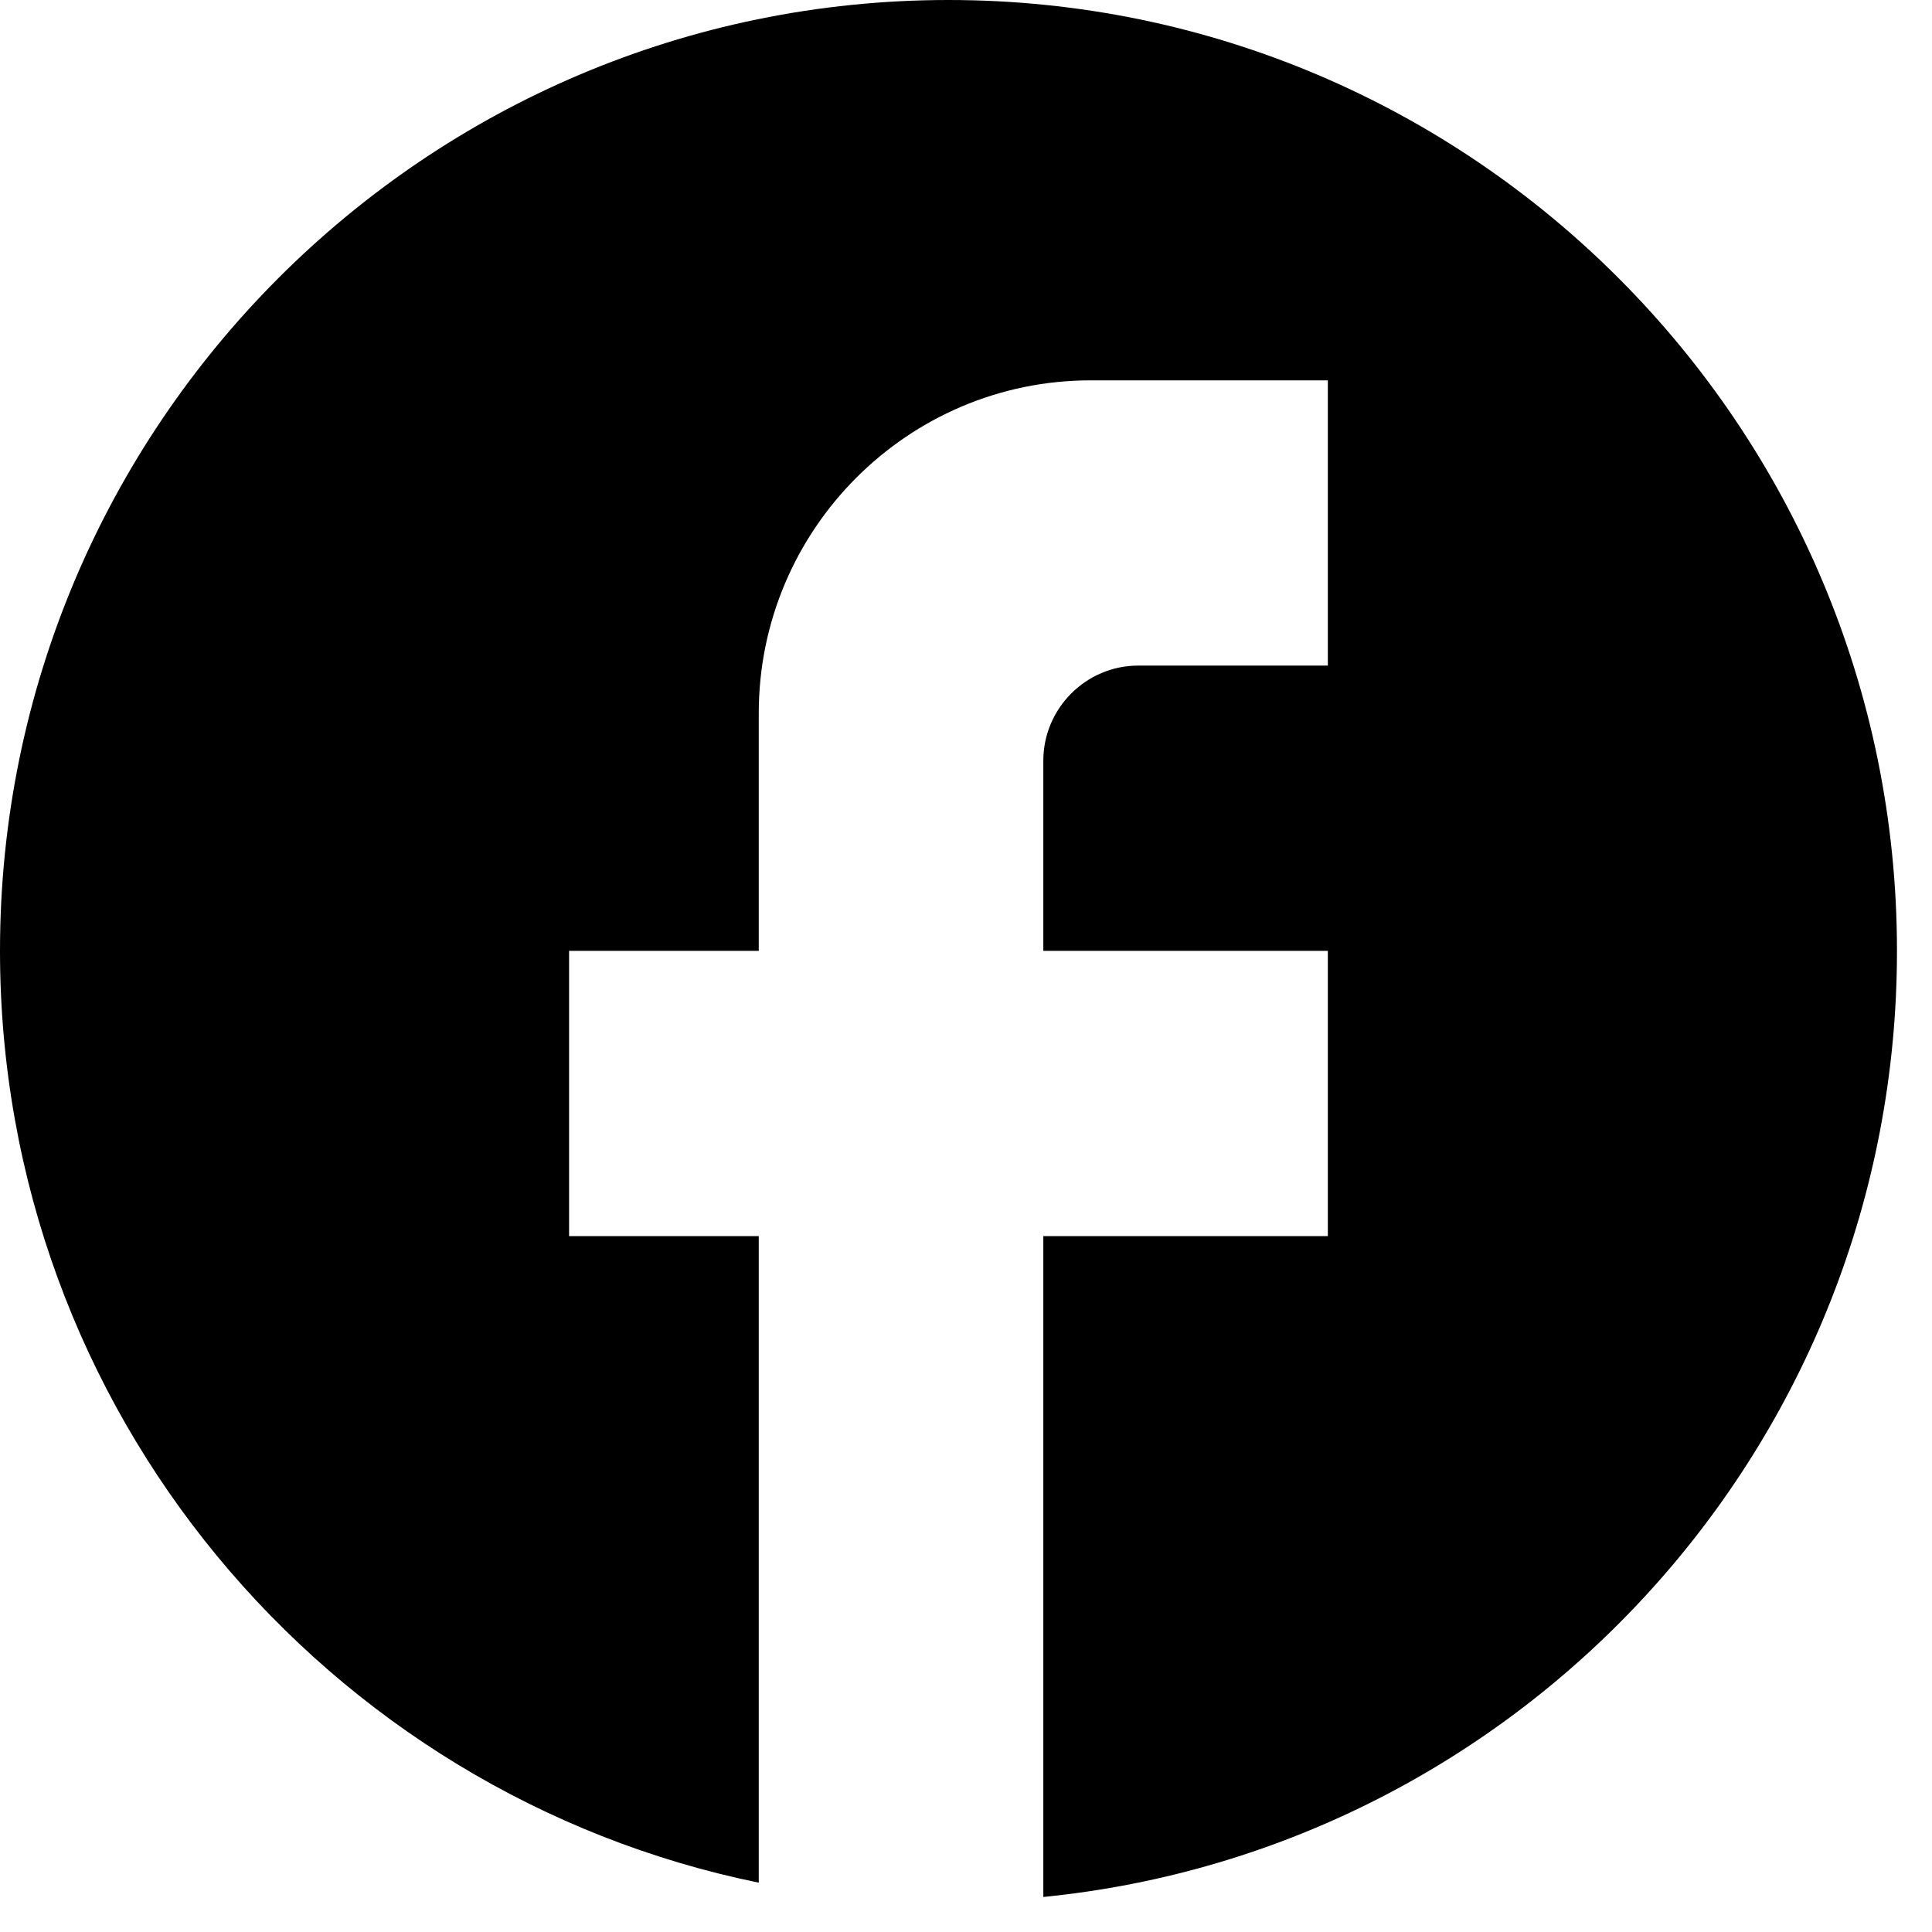
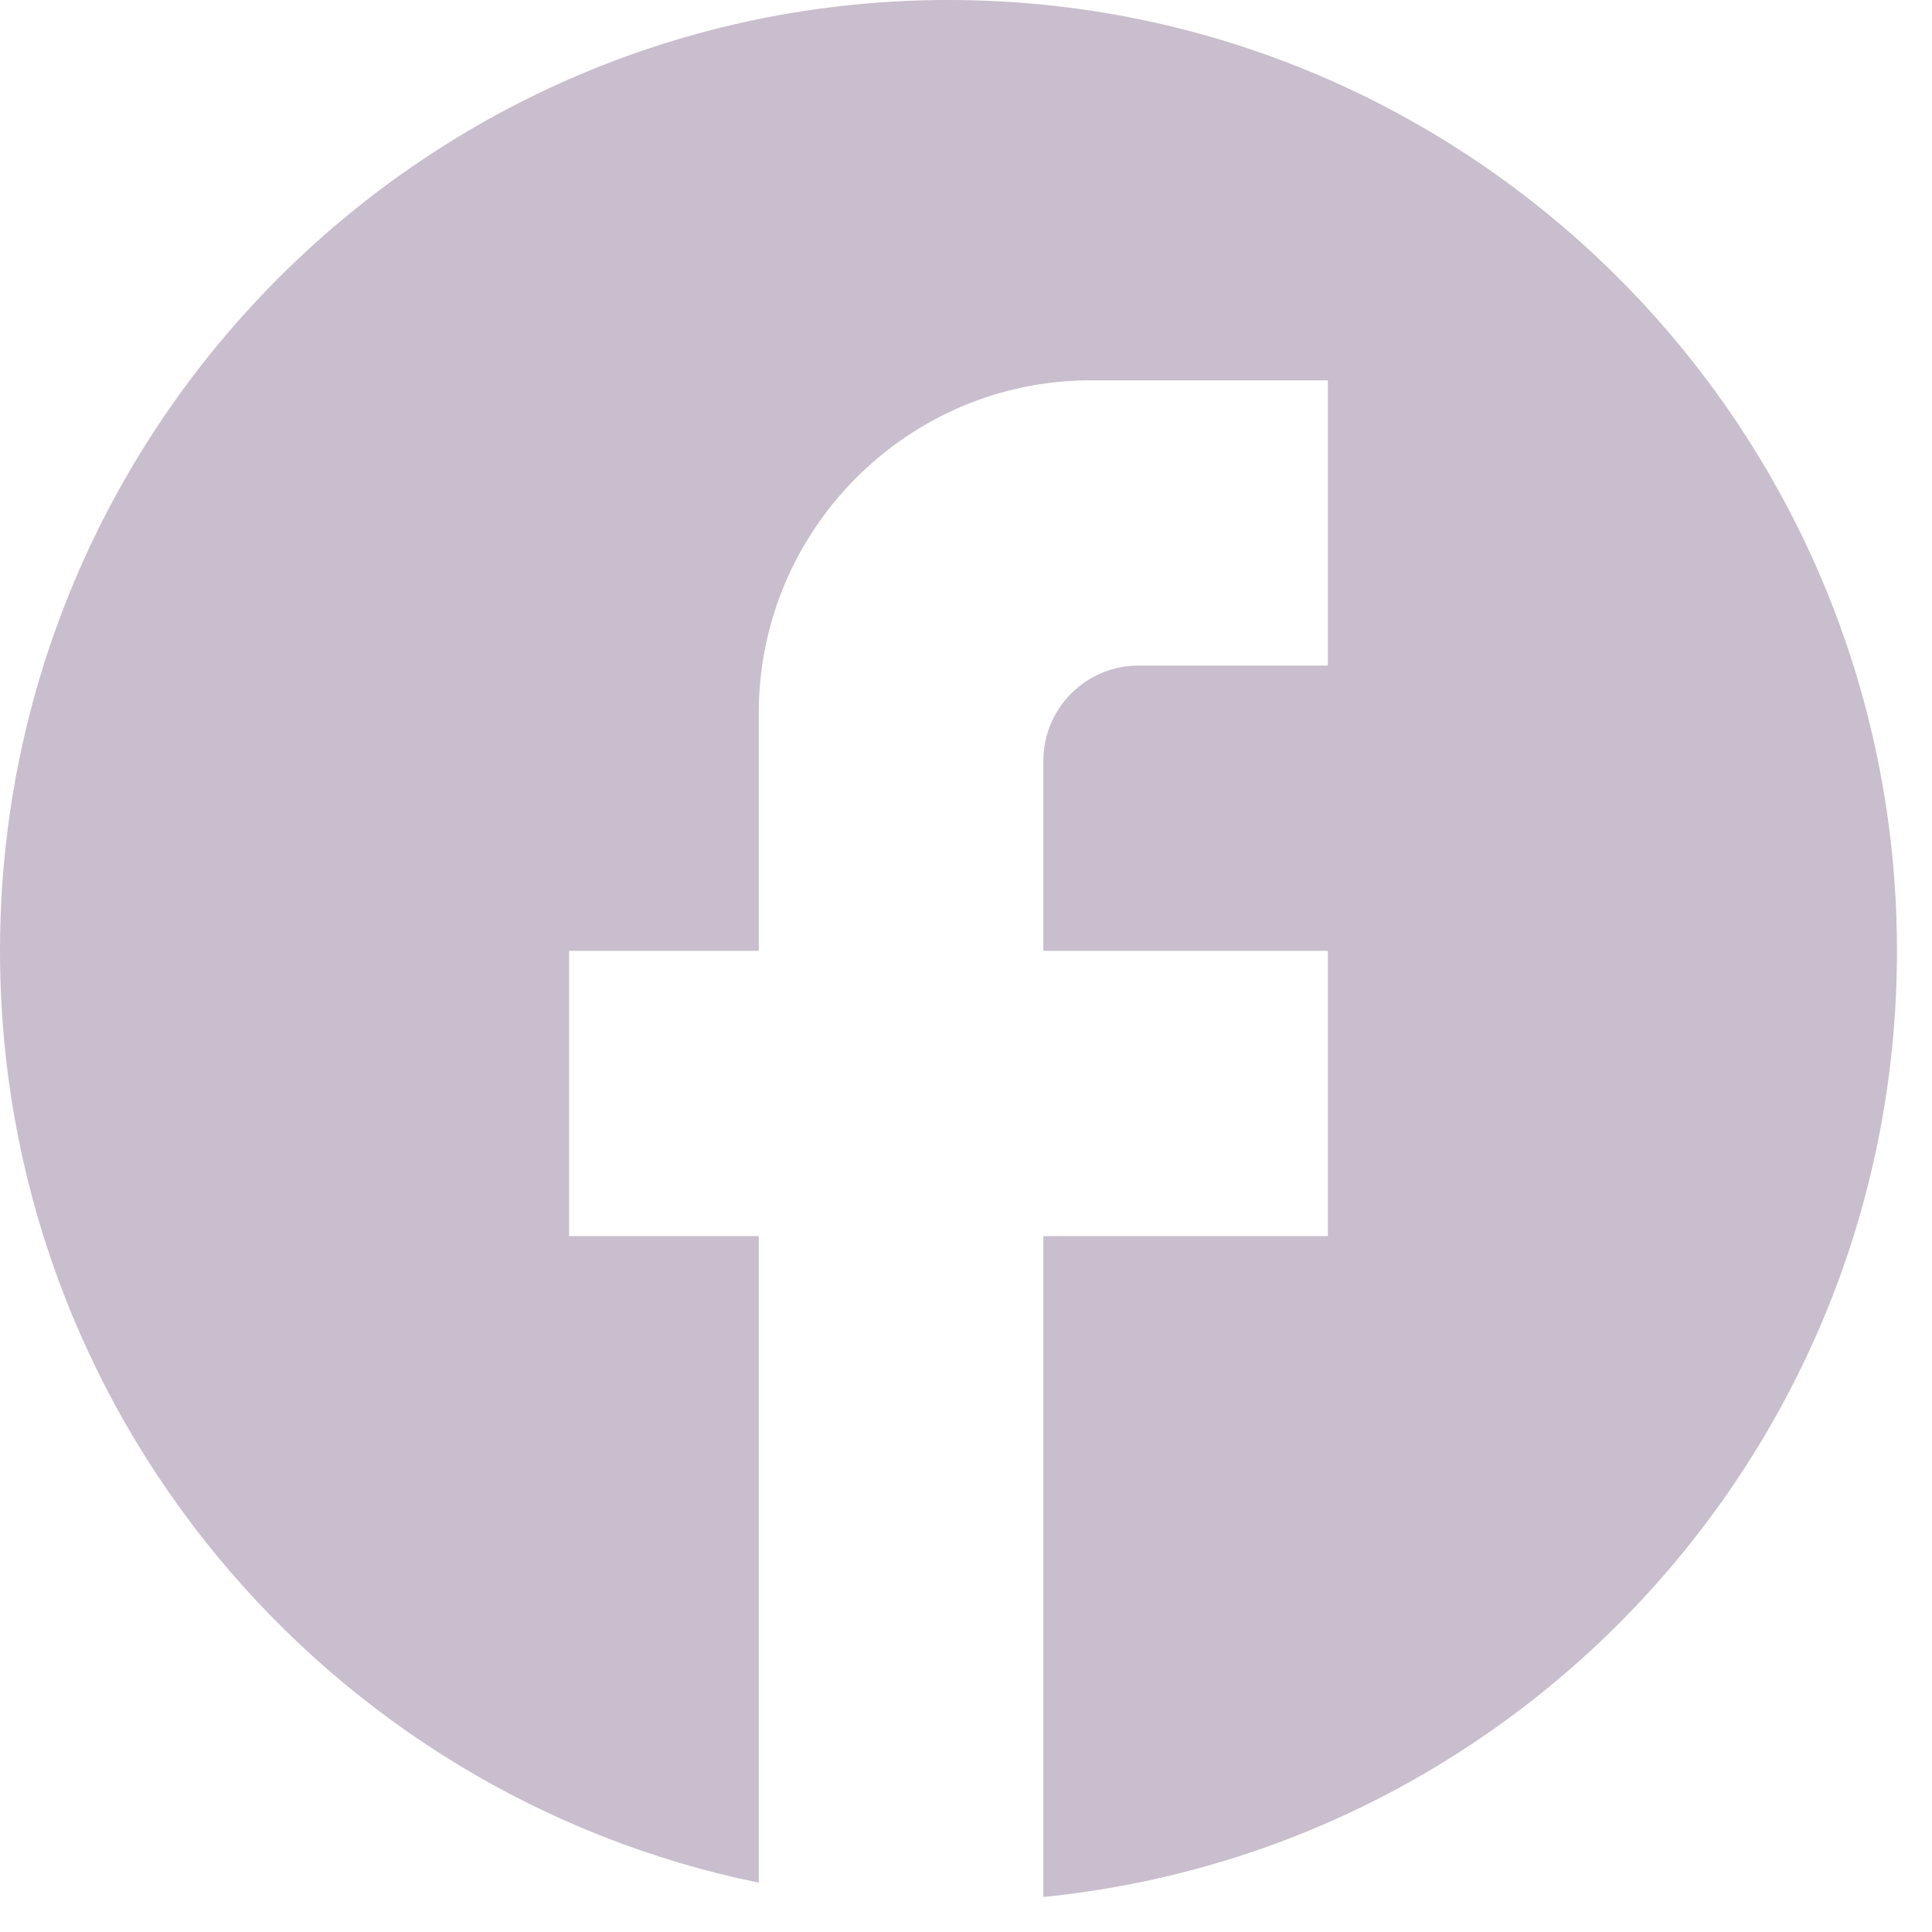
- <svg xmlns="http://www.w3.org/2000/svg" width="45" height="45" viewBox="0 0 45 45" fill="currentColor">
+ <svg xmlns="http://www.w3.org/2000/svg" width="45" height="45" viewBox="0 0 45 45" fill="#c9becd">
  <path d="M44.184 22.147C44.184 9.922 34.286 0 22.092 0C9.897 0 0 9.922 0 22.147C0 32.866 7.6 41.792 17.673 43.851V28.791H13.255V22.147H17.673V16.61C17.673 12.336 21.142 8.859 25.405 8.859H30.928V15.503H26.51C25.295 15.503 24.301 16.5 24.301 17.718V22.147H30.928V28.791H24.301V44.184C35.457 43.076 44.184 33.642 44.184 22.147Z" />
</svg>
